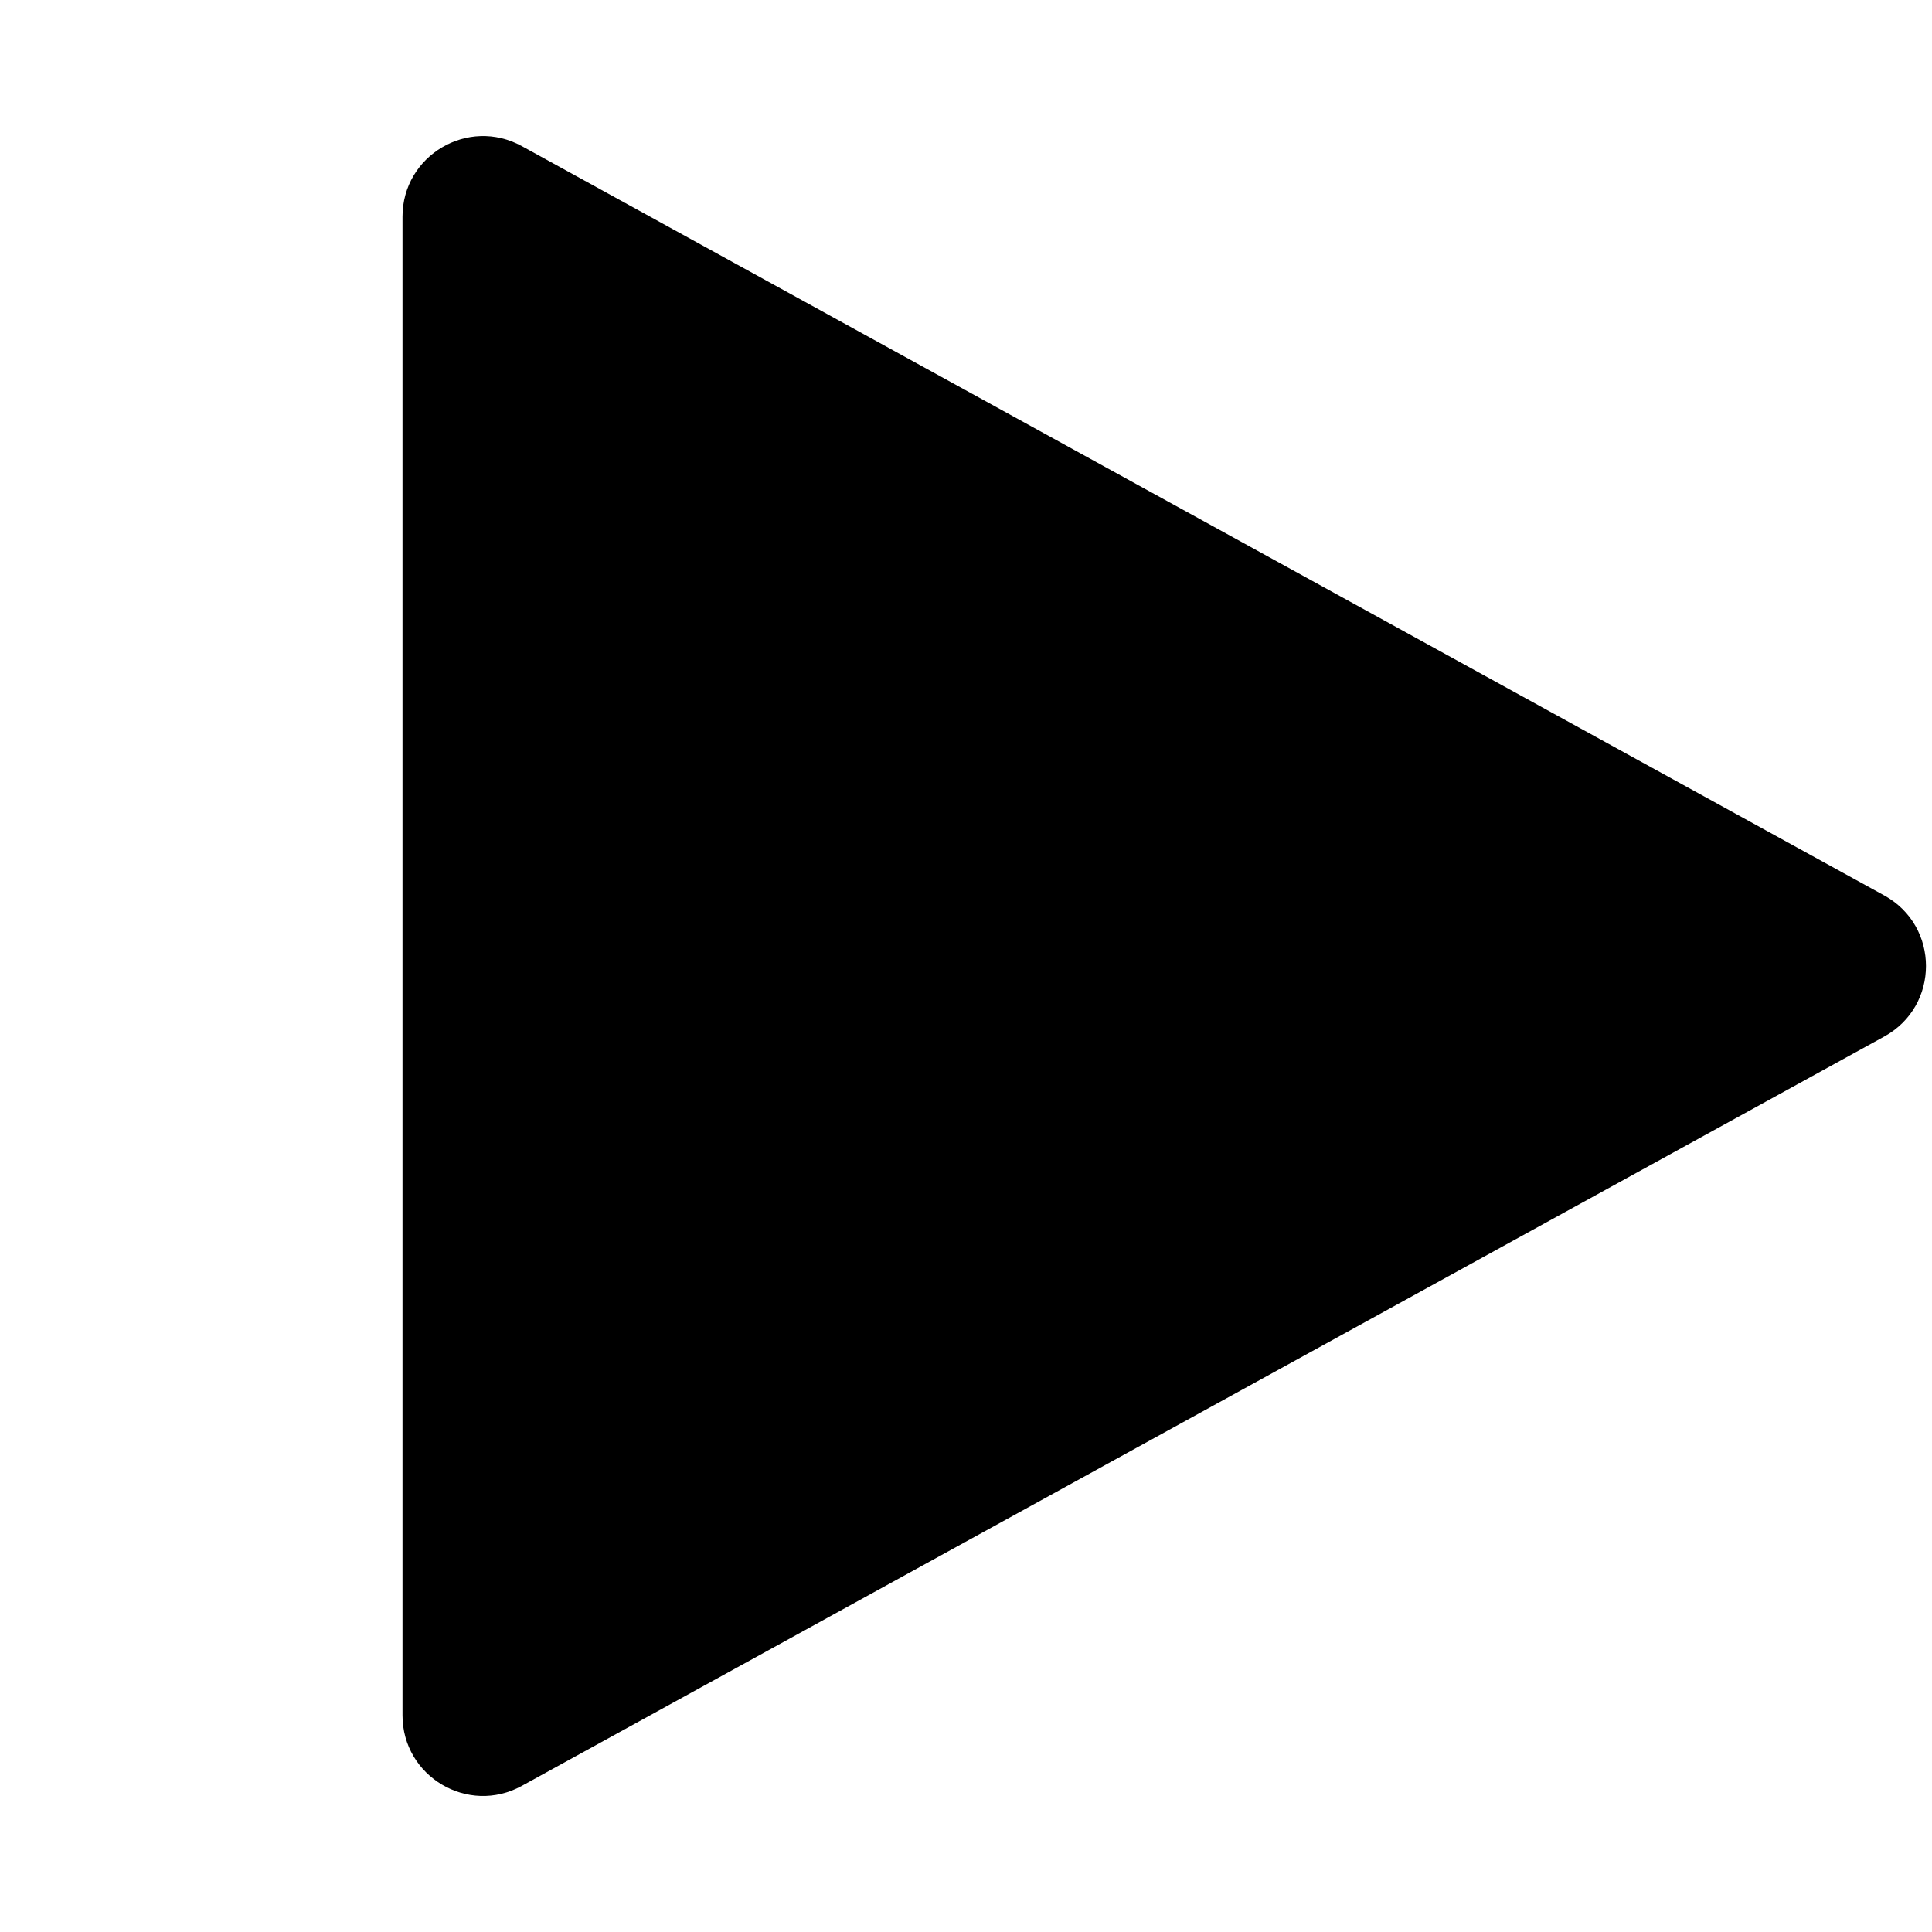
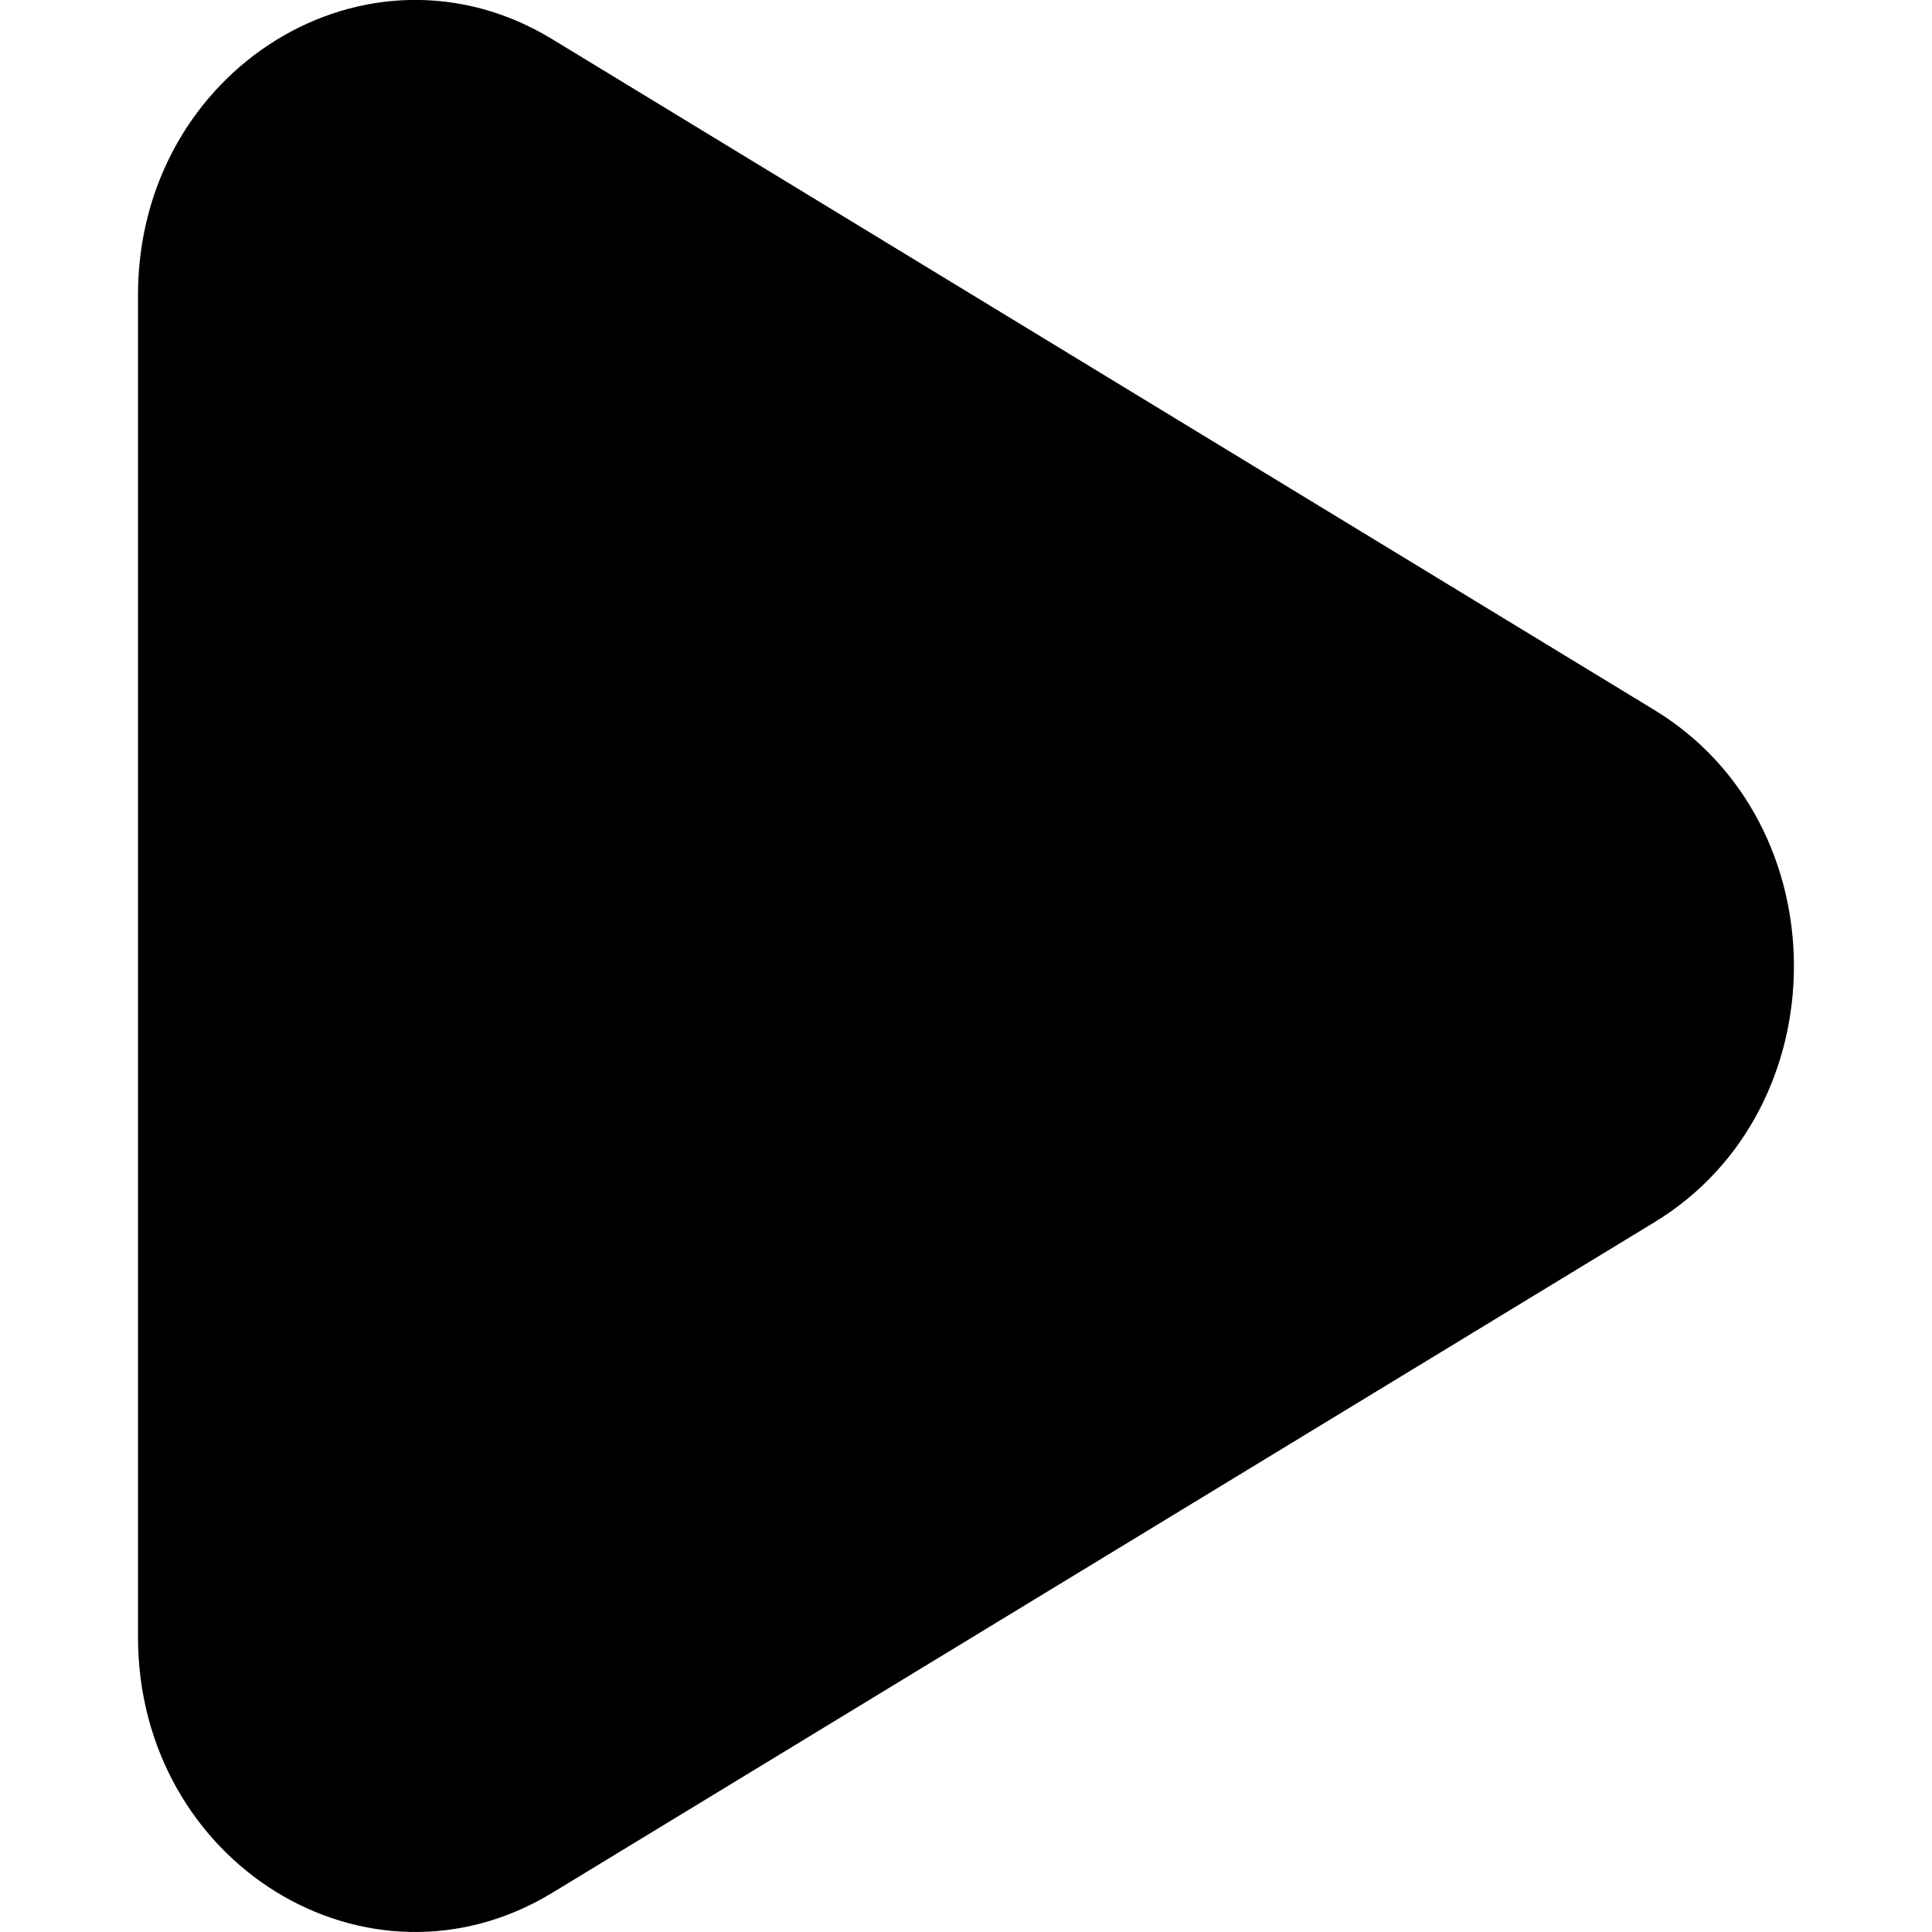
- <svg xmlns="http://www.w3.org/2000/svg" width="24" height="24" viewBox="0 0 24 24" fill="none" class="ltr-0 e1mhci4z1" data-name="Play" aria-hidden="true">
-   <path d="M5 2.691C5 1.931 5.815 1.449 6.482 1.815L23.407 11.124C24.098 11.504 24.098 12.496 23.407 12.876L6.482 22.185C5.815 22.552 5 22.069 5 21.309V2.691Z" fill="currentColor" />
+ <svg xmlns="http://www.w3.org/2000/svg" viewBox="-0.5 0 7 7" version="1.1" fill="#000000">
+   <g id="SVGRepo_bgCarrier" stroke-width="0" />
+   <g id="SVGRepo_tracerCarrier" stroke-linecap="round" stroke-linejoin="round" />
+   <g id="SVGRepo_iconCarrier">
+     <defs> </defs>
+     <g id="Page-1" stroke="none" stroke-width="1" fill="none" fill-rule="evenodd">
+       <g id="Dribbble-Light-Preview" transform="translate(-347, -3766)" fill="#000000">
+         <g id="icons" transform="translate(56, 160)">
+           <path d="M296.495,3608.573 L292.501,3606.142 C291.832,3605.735 291,3606.25 291,3607.069 L291,3611.931 C291,3612.751 291.832,3613.264 292.501,3612.858 L296.495,3610.428 C297.168,3610.018 297.168,3608.983 296.495,3608.573" id="play-[#1003]"> </path>
+         </g>
+       </g>
+     </g>
+   </g>
</svg>
